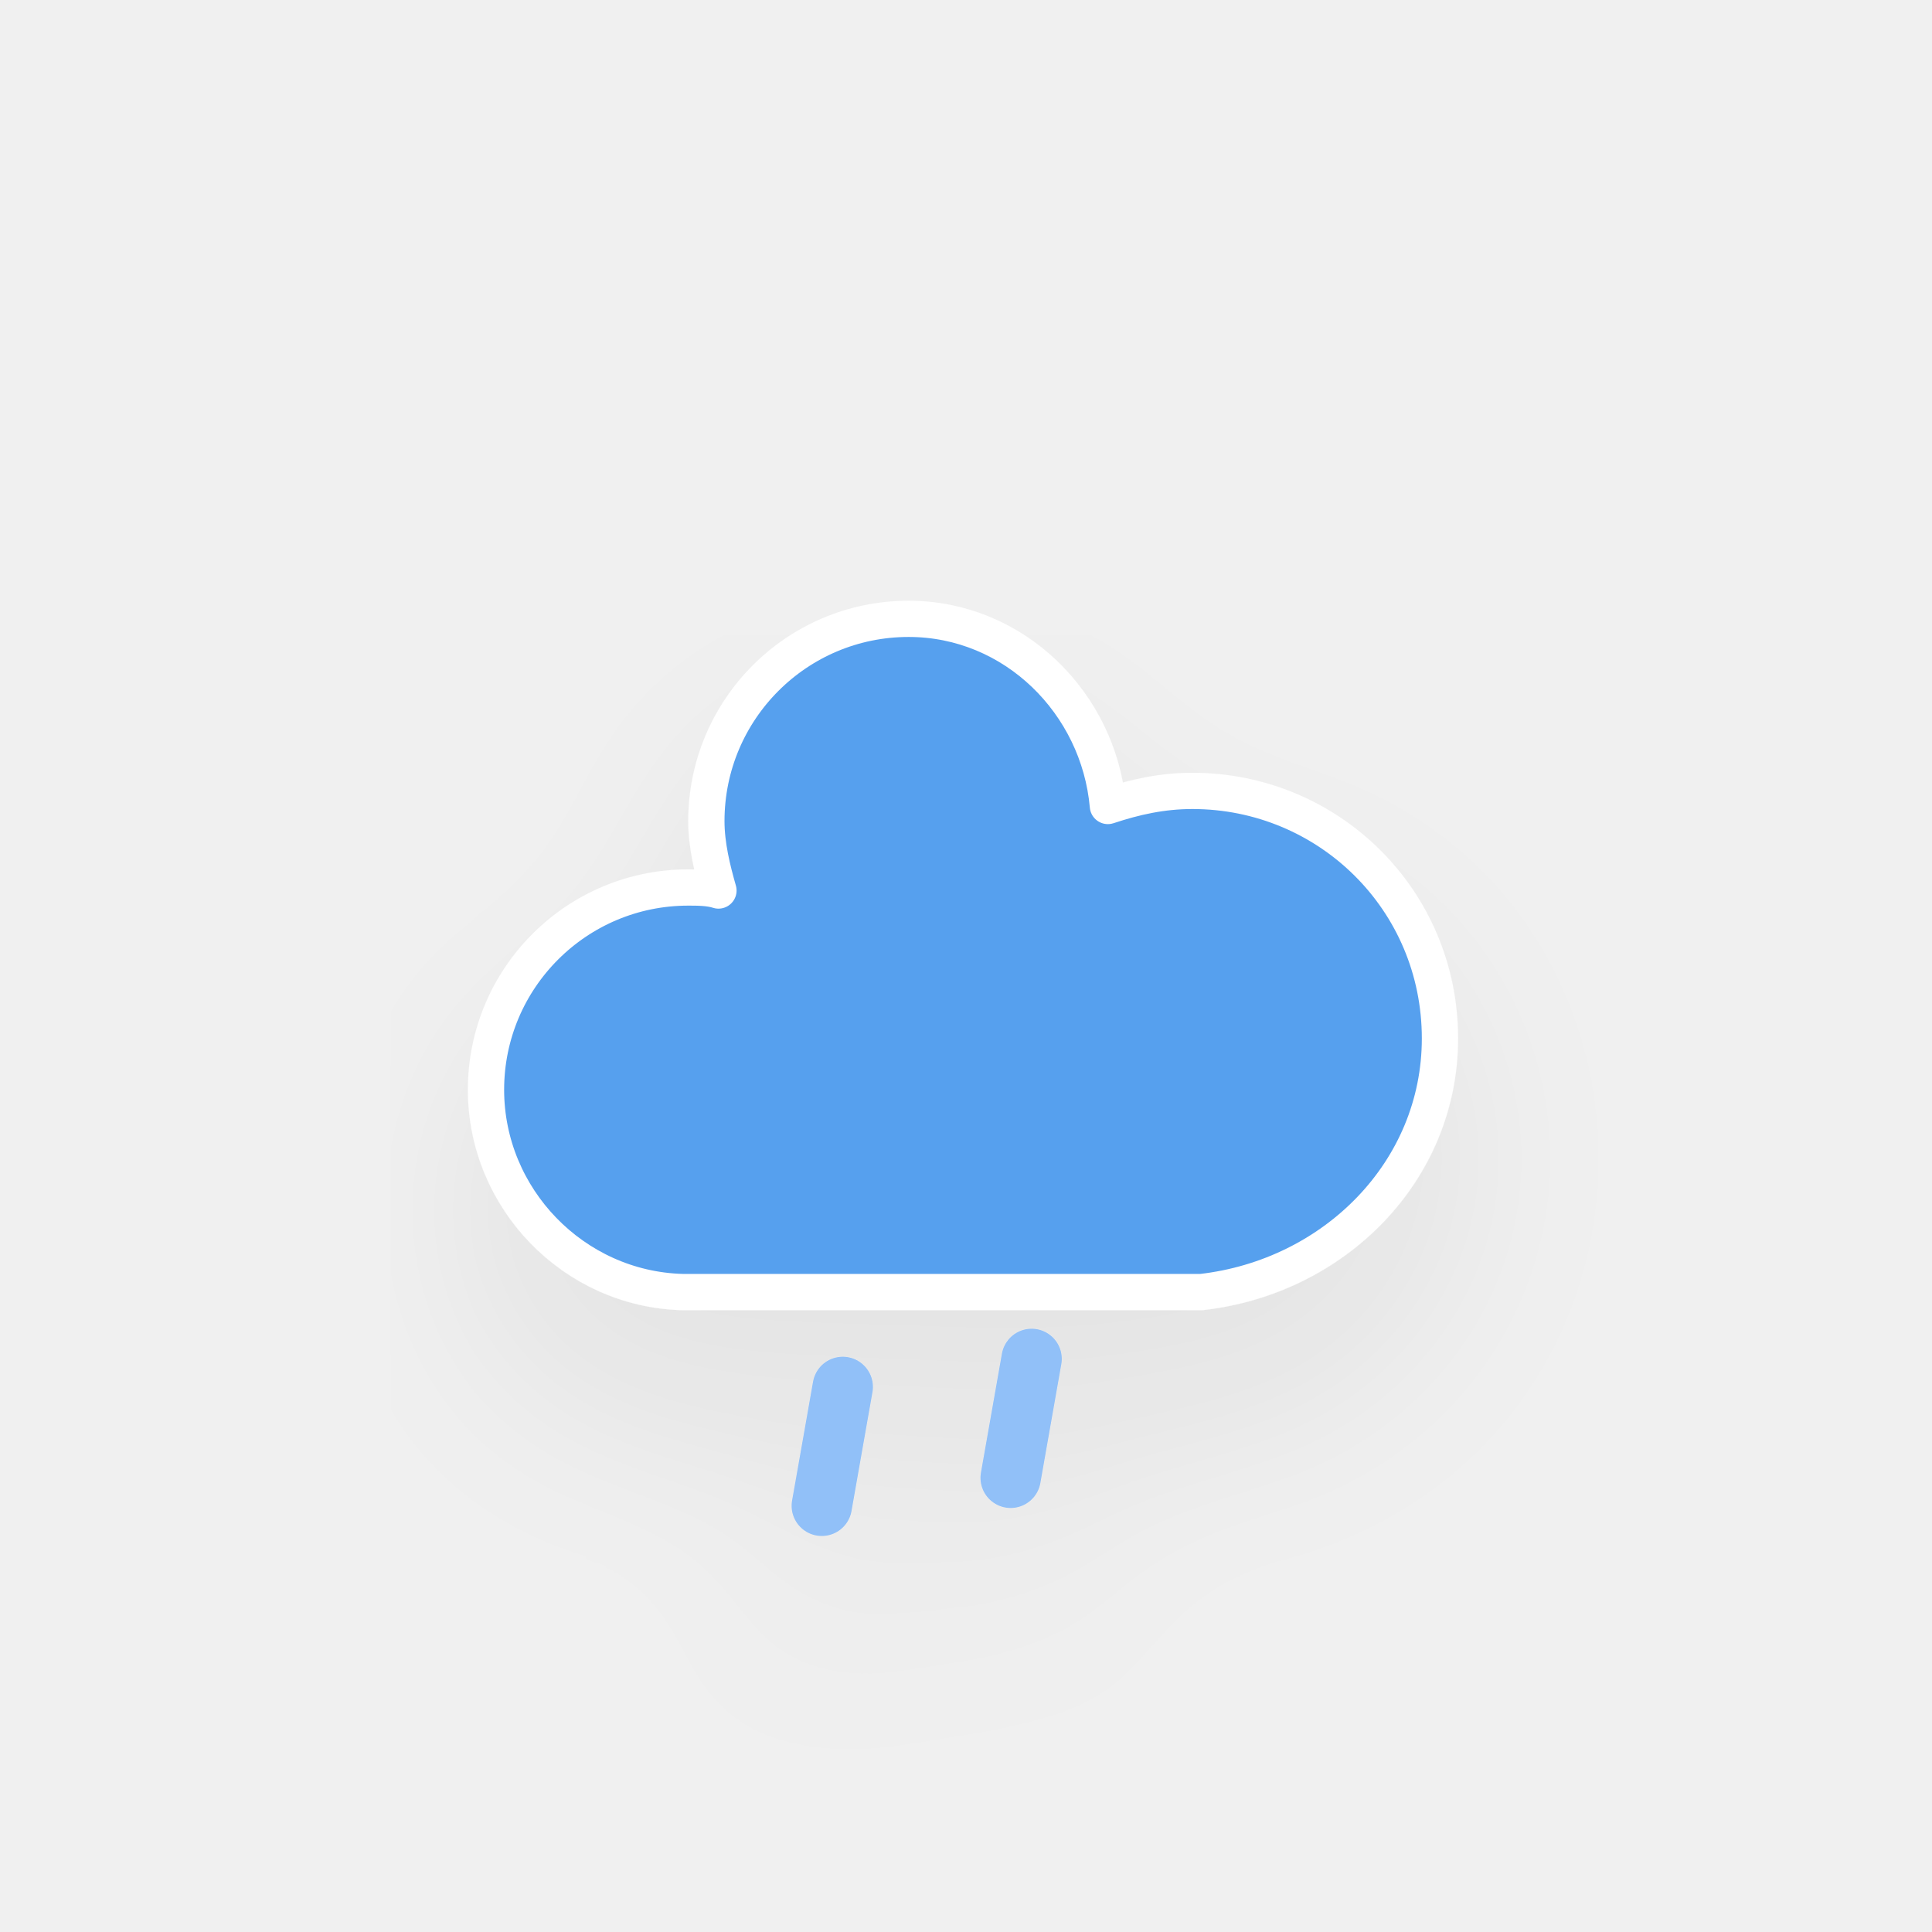
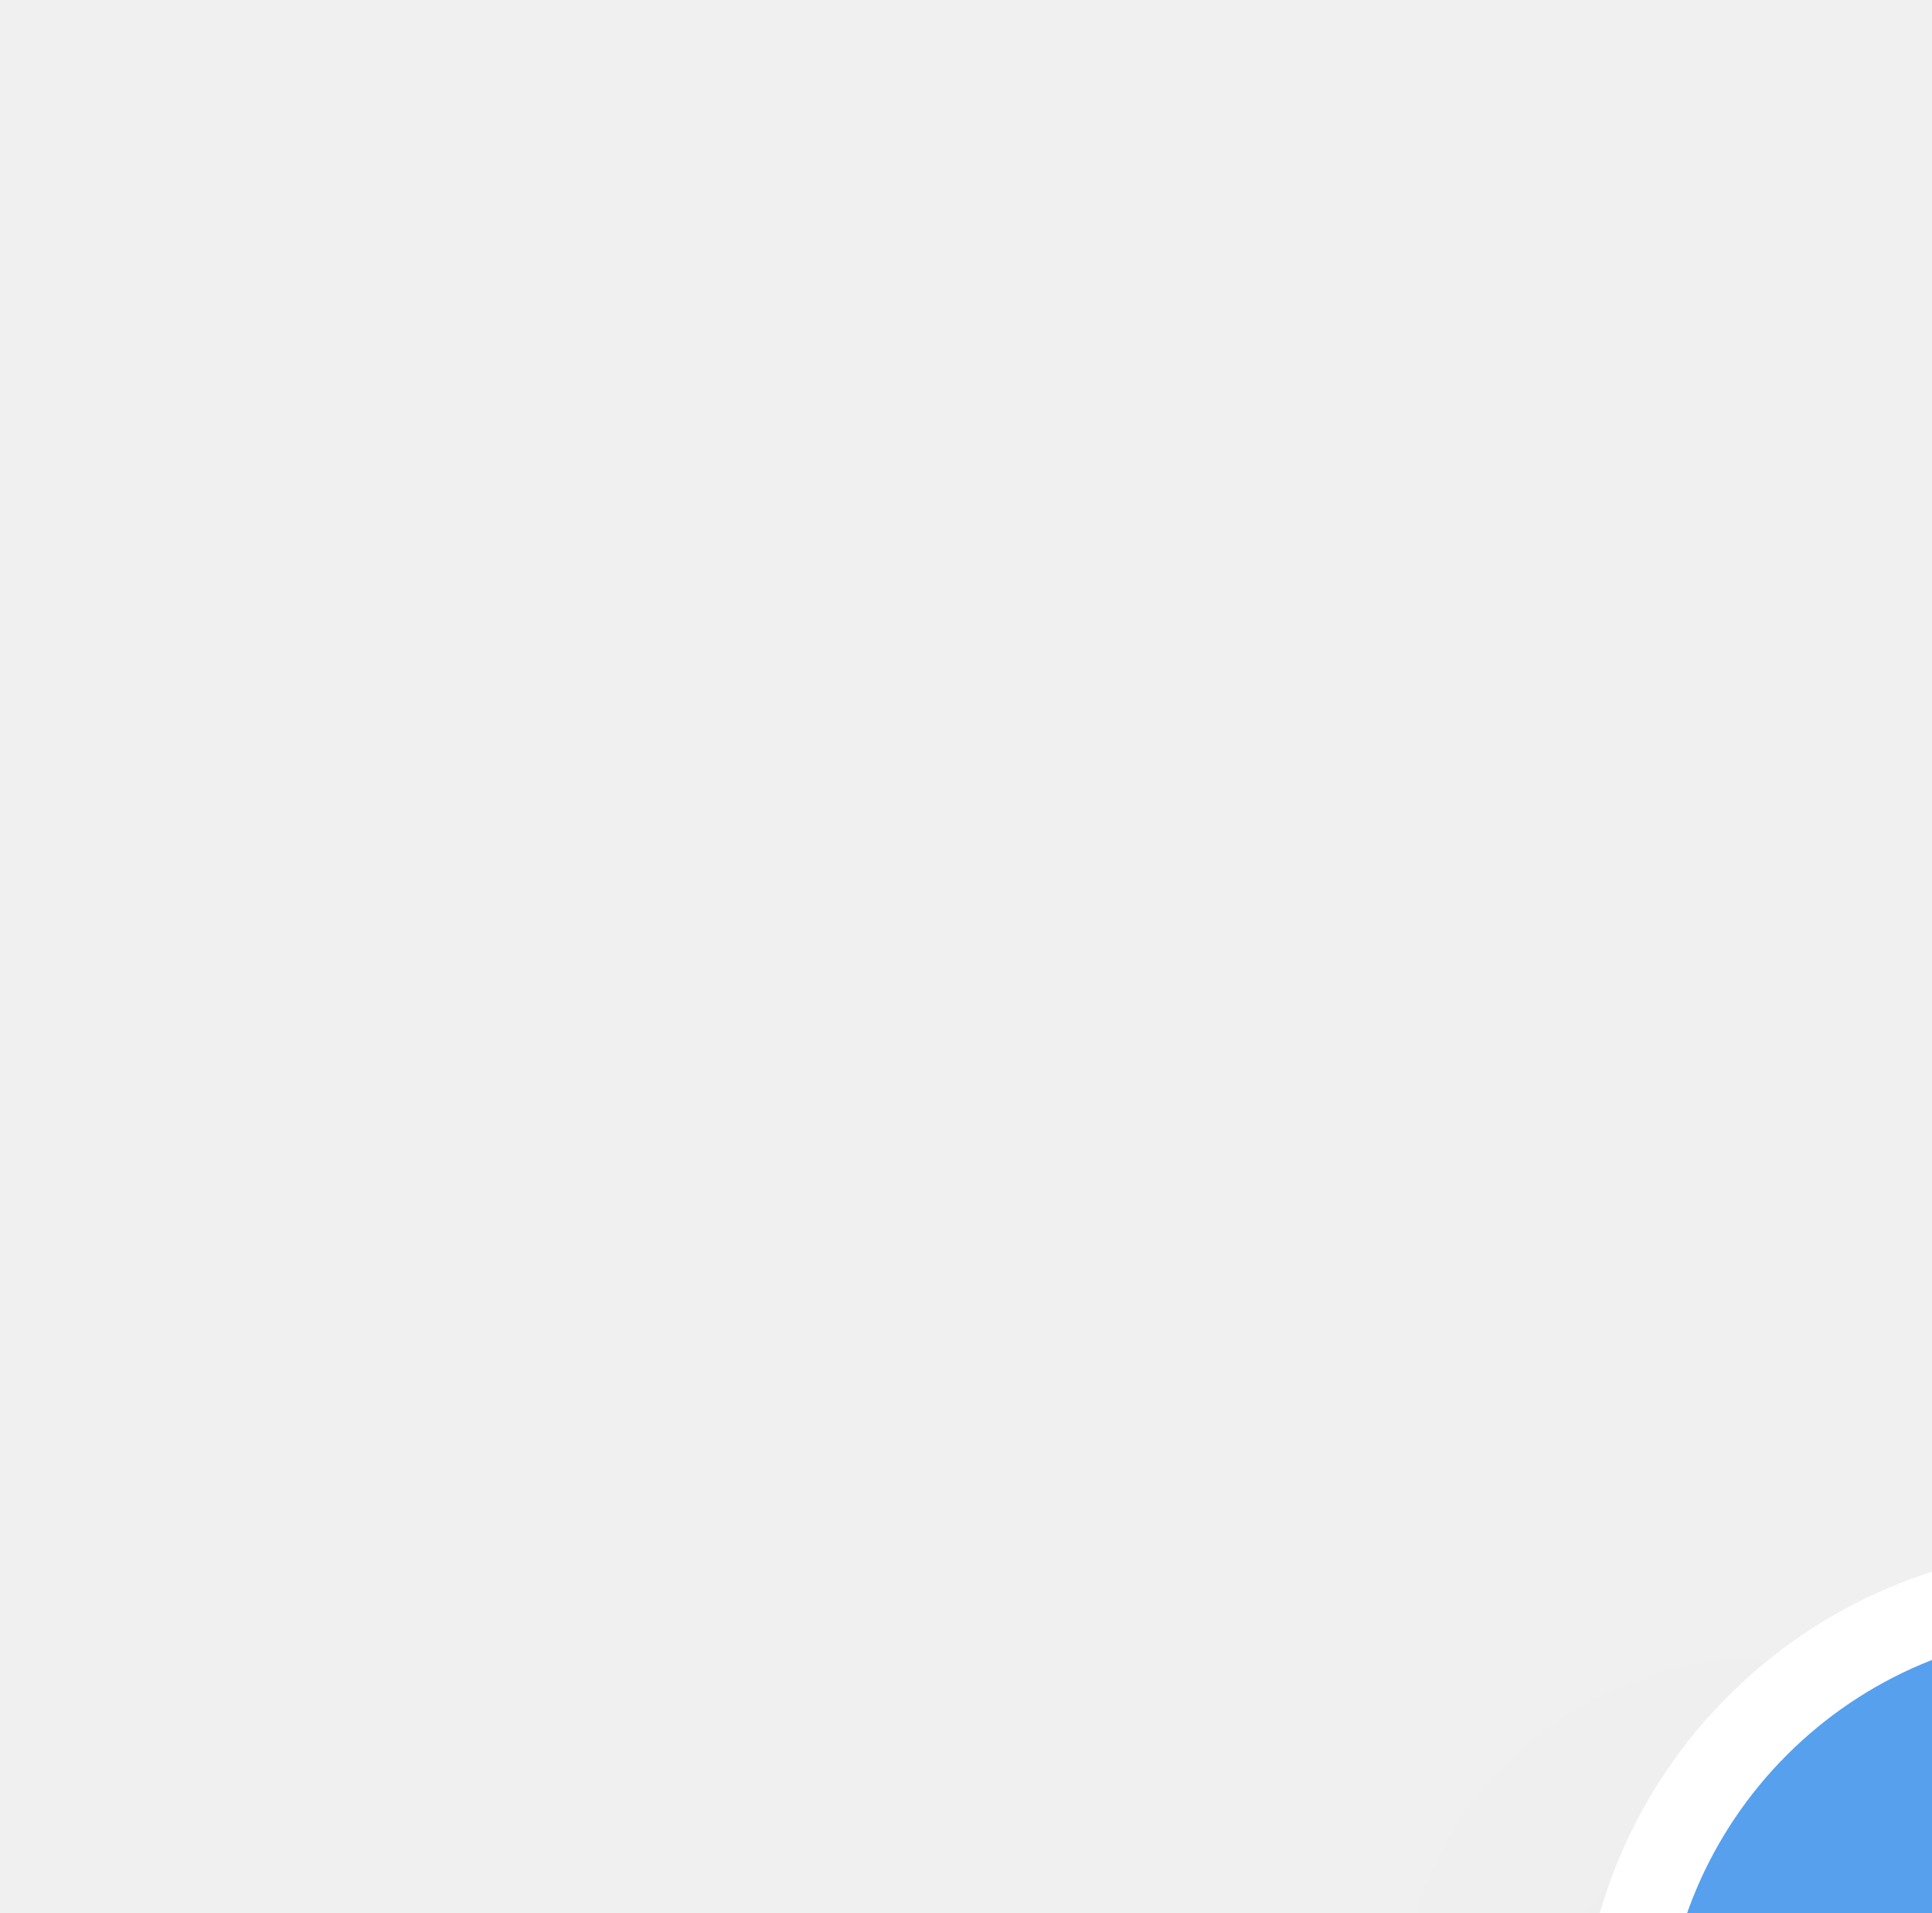
- <svg xmlns="http://www.w3.org/2000/svg" version="1.1" width="64" height="64" viewbox="0 0 64 64">
+ <svg xmlns="http://www.w3.org/2000/svg" version="1.1" width="64" height="64" viewbox="2 1 50 50" style="height: 70%; width: 85%; left: 0; top: 0;">
  <defs>
-     <filter id="blur" width="200%" height="200%">
+     <filter id="blur" width="auto" height="auto">
      <feGaussianBlur in="SourceAlpha" stdDeviation="3" />
      <feOffset dx="0" dy="4" result="offsetblur" />
      <feComponentTransfer>
        <feFuncA type="linear" slope="0.05" />
      </feComponentTransfer>
      <feMerge>
        <feMergeNode />
        <feMergeNode in="SourceGraphic" />
      </feMerge>
    </filter>
    <style type="text/css">
/*
** RAIN
*/
@keyframes am-weather-rain {
  0% {
    stroke-dashoffset: 0;
  }

  100% {
    stroke-dashoffset: -100;
  }
}

.am-weather-rain-1 {
  -webkit-animation-name: am-weather-rain;
     -moz-animation-name: am-weather-rain;
      -ms-animation-name: am-weather-rain;
          animation-name: am-weather-rain;
  -webkit-animation-duration: 8s;
     -moz-animation-duration: 8s;
      -ms-animation-duration: 8s;
          animation-duration: 8s;
  -webkit-animation-timing-function: linear;
     -moz-animation-timing-function: linear;
      -ms-animation-timing-function: linear;
          animation-timing-function: linear;
  -webkit-animation-iteration-count: infinite;
     -moz-animation-iteration-count: infinite;
      -ms-animation-iteration-count: infinite;
          animation-iteration-count: infinite;
}

.am-weather-rain-2 {
  -webkit-animation-name: am-weather-rain;
     -moz-animation-name: am-weather-rain;
      -ms-animation-name: am-weather-rain;
          animation-name: am-weather-rain;
  -webkit-animation-delay: 0.25s;
     -moz-animation-delay: 0.25s;
      -ms-animation-delay: 0.25s;
          animation-delay: 0.25s;
  -webkit-animation-duration: 8s;
     -moz-animation-duration: 8s;
      -ms-animation-duration: 8s;
          animation-duration: 8s;
  -webkit-animation-timing-function: linear;
     -moz-animation-timing-function: linear;
      -ms-animation-timing-function: linear;
          animation-timing-function: linear;
  -webkit-animation-iteration-count: infinite;
     -moz-animation-iteration-count: infinite;
      -ms-animation-iteration-count: infinite;
          animation-iteration-count: infinite;
}
        </style>
  </defs>
  <g filter="url(#blur)" id="rainy-5">
    <g transform="translate(20,10)">
      <g>
        <path d="M47.7,35.4c0-4.6-3.7-8.2-8.2-8.2c-1,0-1.9,0.2-2.8,0.5c-0.3-3.4-3.1-6.2-6.6-6.2c-3.7,0-6.7,3-6.7,6.7c0,0.8,0.2,1.6,0.4,2.3    c-0.3-0.1-0.7-0.1-1-0.1c-3.7,0-6.7,3-6.7,6.7c0,3.6,2.9,6.6,6.5,6.7l17.2,0C44.2,43.3,47.7,39.8,47.7,35.4z" fill="#57A0EE" stroke="white" stroke-linejoin="round" stroke-width="1.2" transform="translate(-20,-11)" />
      </g>
    </g>
    <g transform="translate(34,46), rotate(10)">
      <line class="am-weather-rain-1" fill="none" stroke="#91C0F8" stroke-dasharray="4,7" stroke-linecap="round" stroke-width="2" transform="translate(-6,1)" x1="0" x2="0" y1="0" y2="8" />
      <line class="am-weather-rain-2" fill="none" stroke="#91C0F8" stroke-dasharray="4,7" stroke-linecap="round" stroke-width="2" transform="translate(0,-1)" x1="0" x2="0" y1="0" y2="8" />
    </g>
  </g>
</svg>
